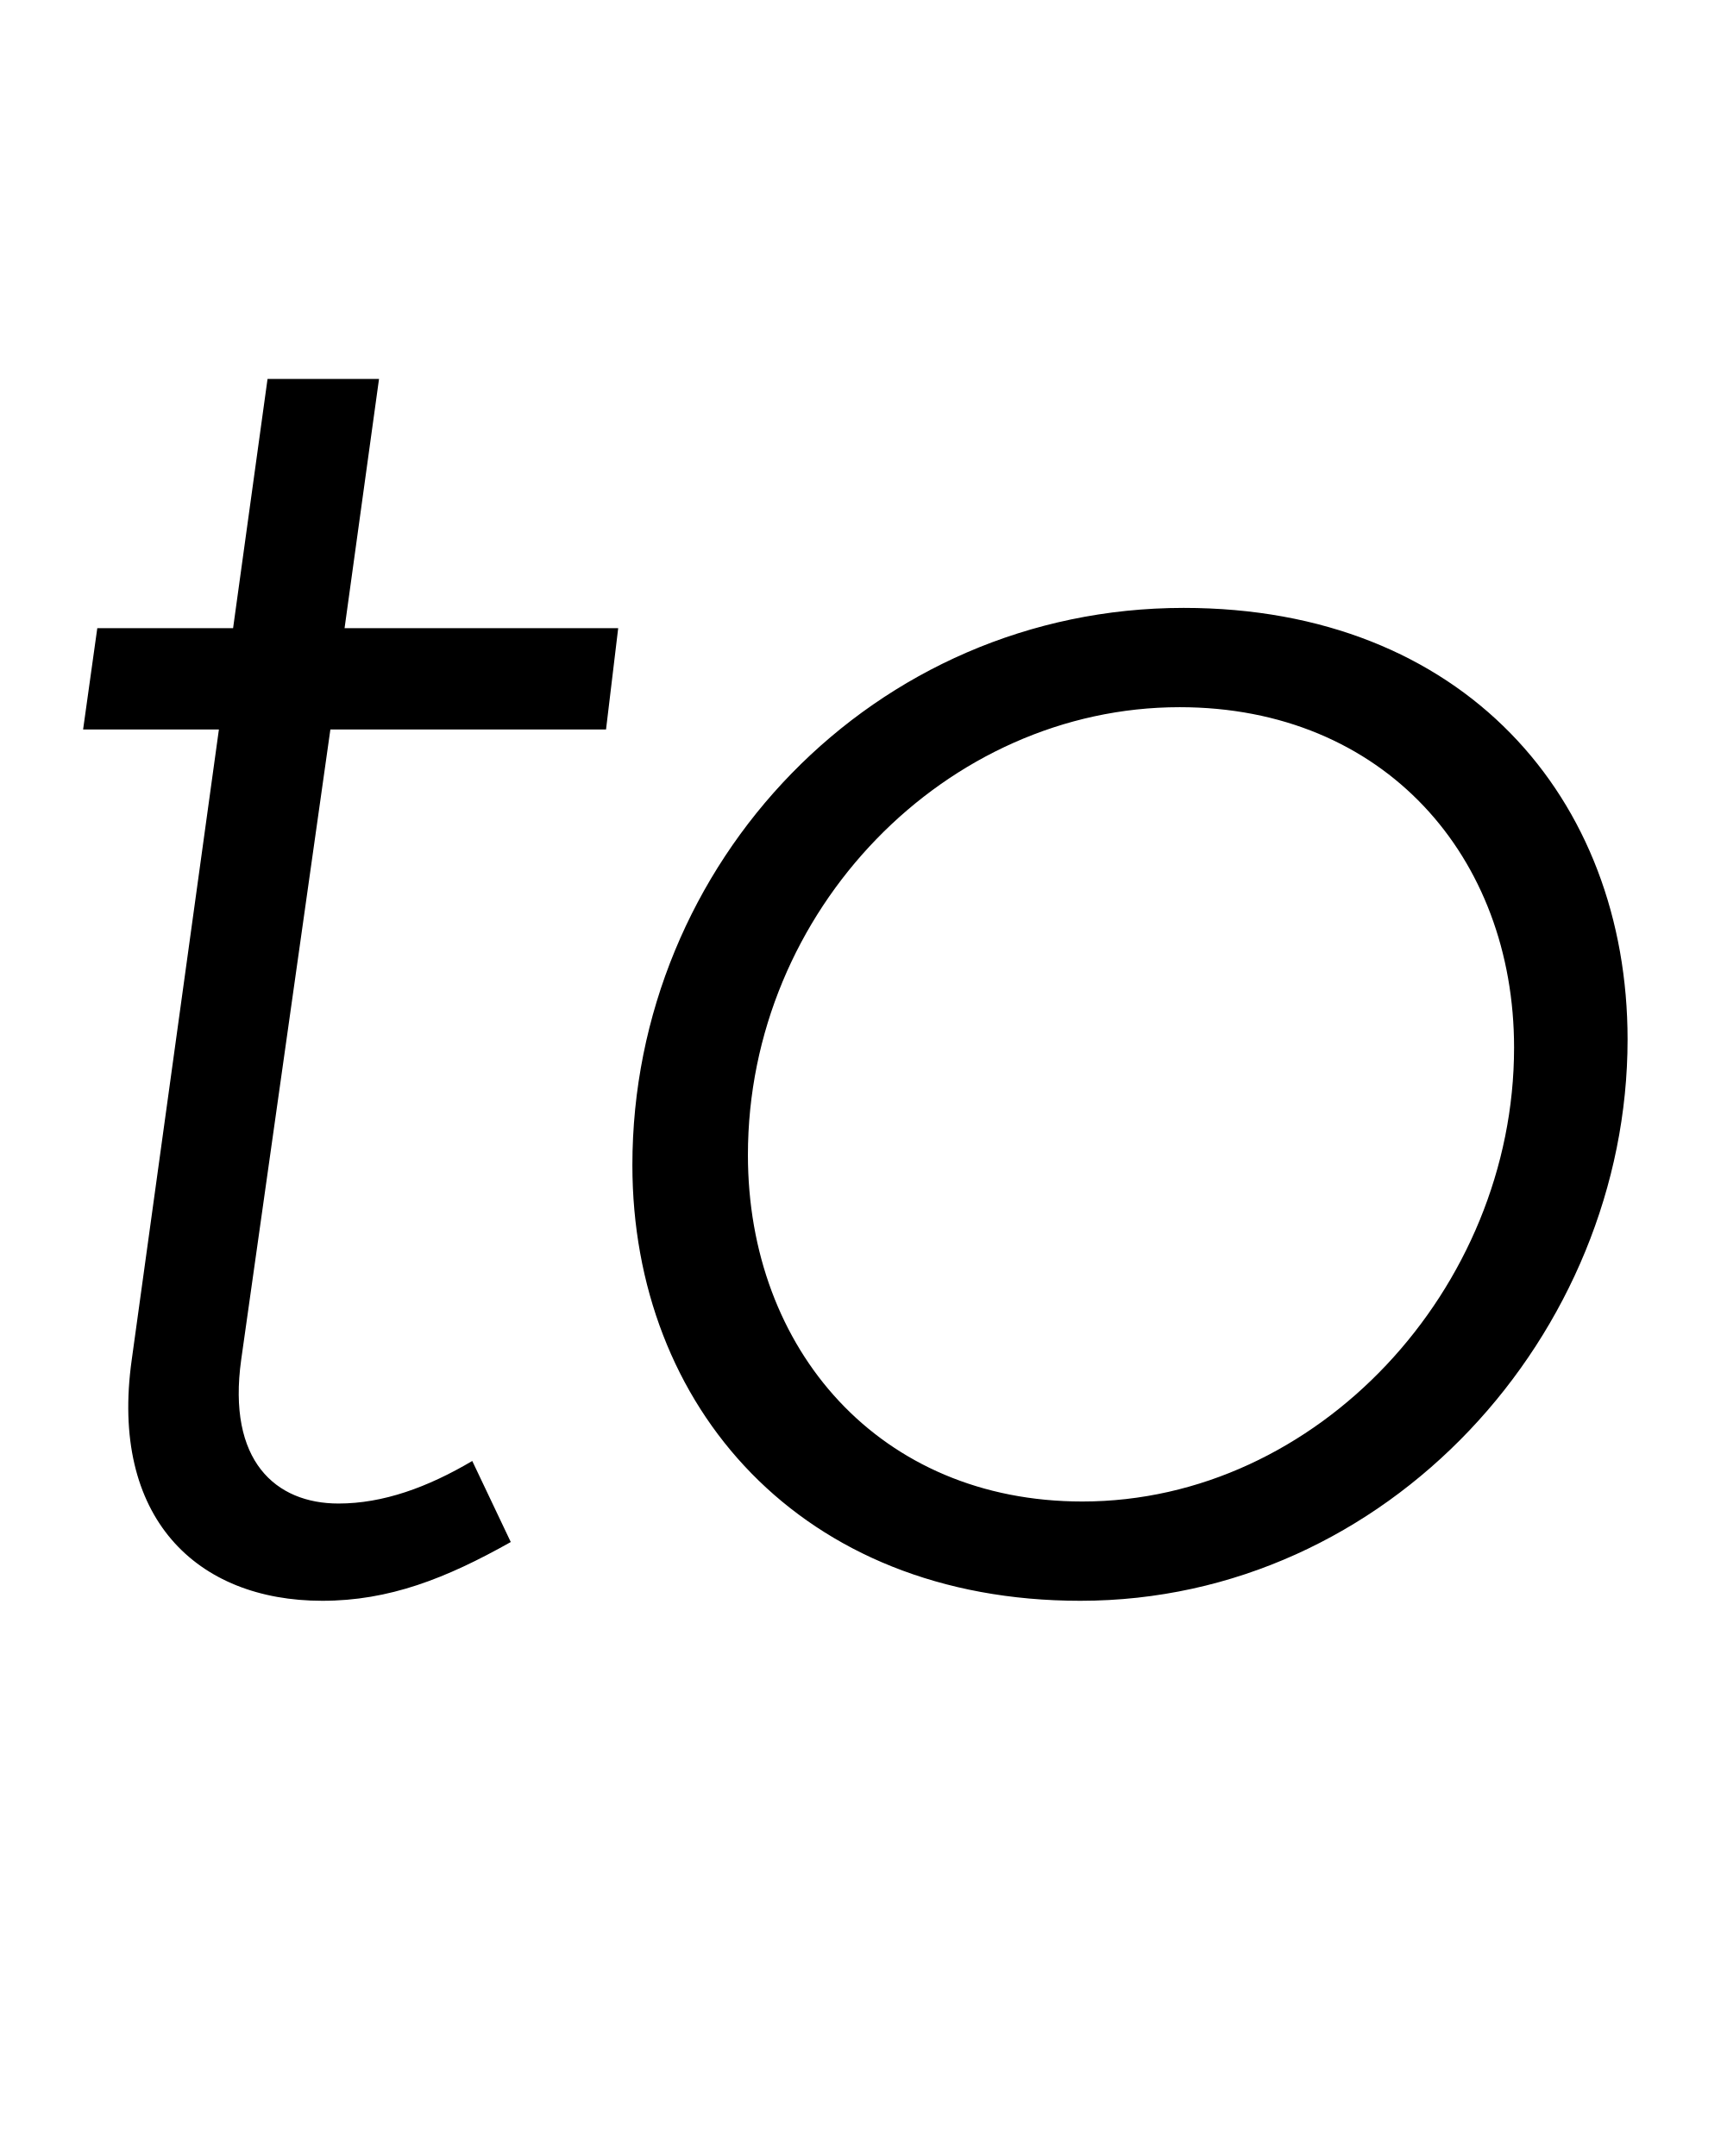
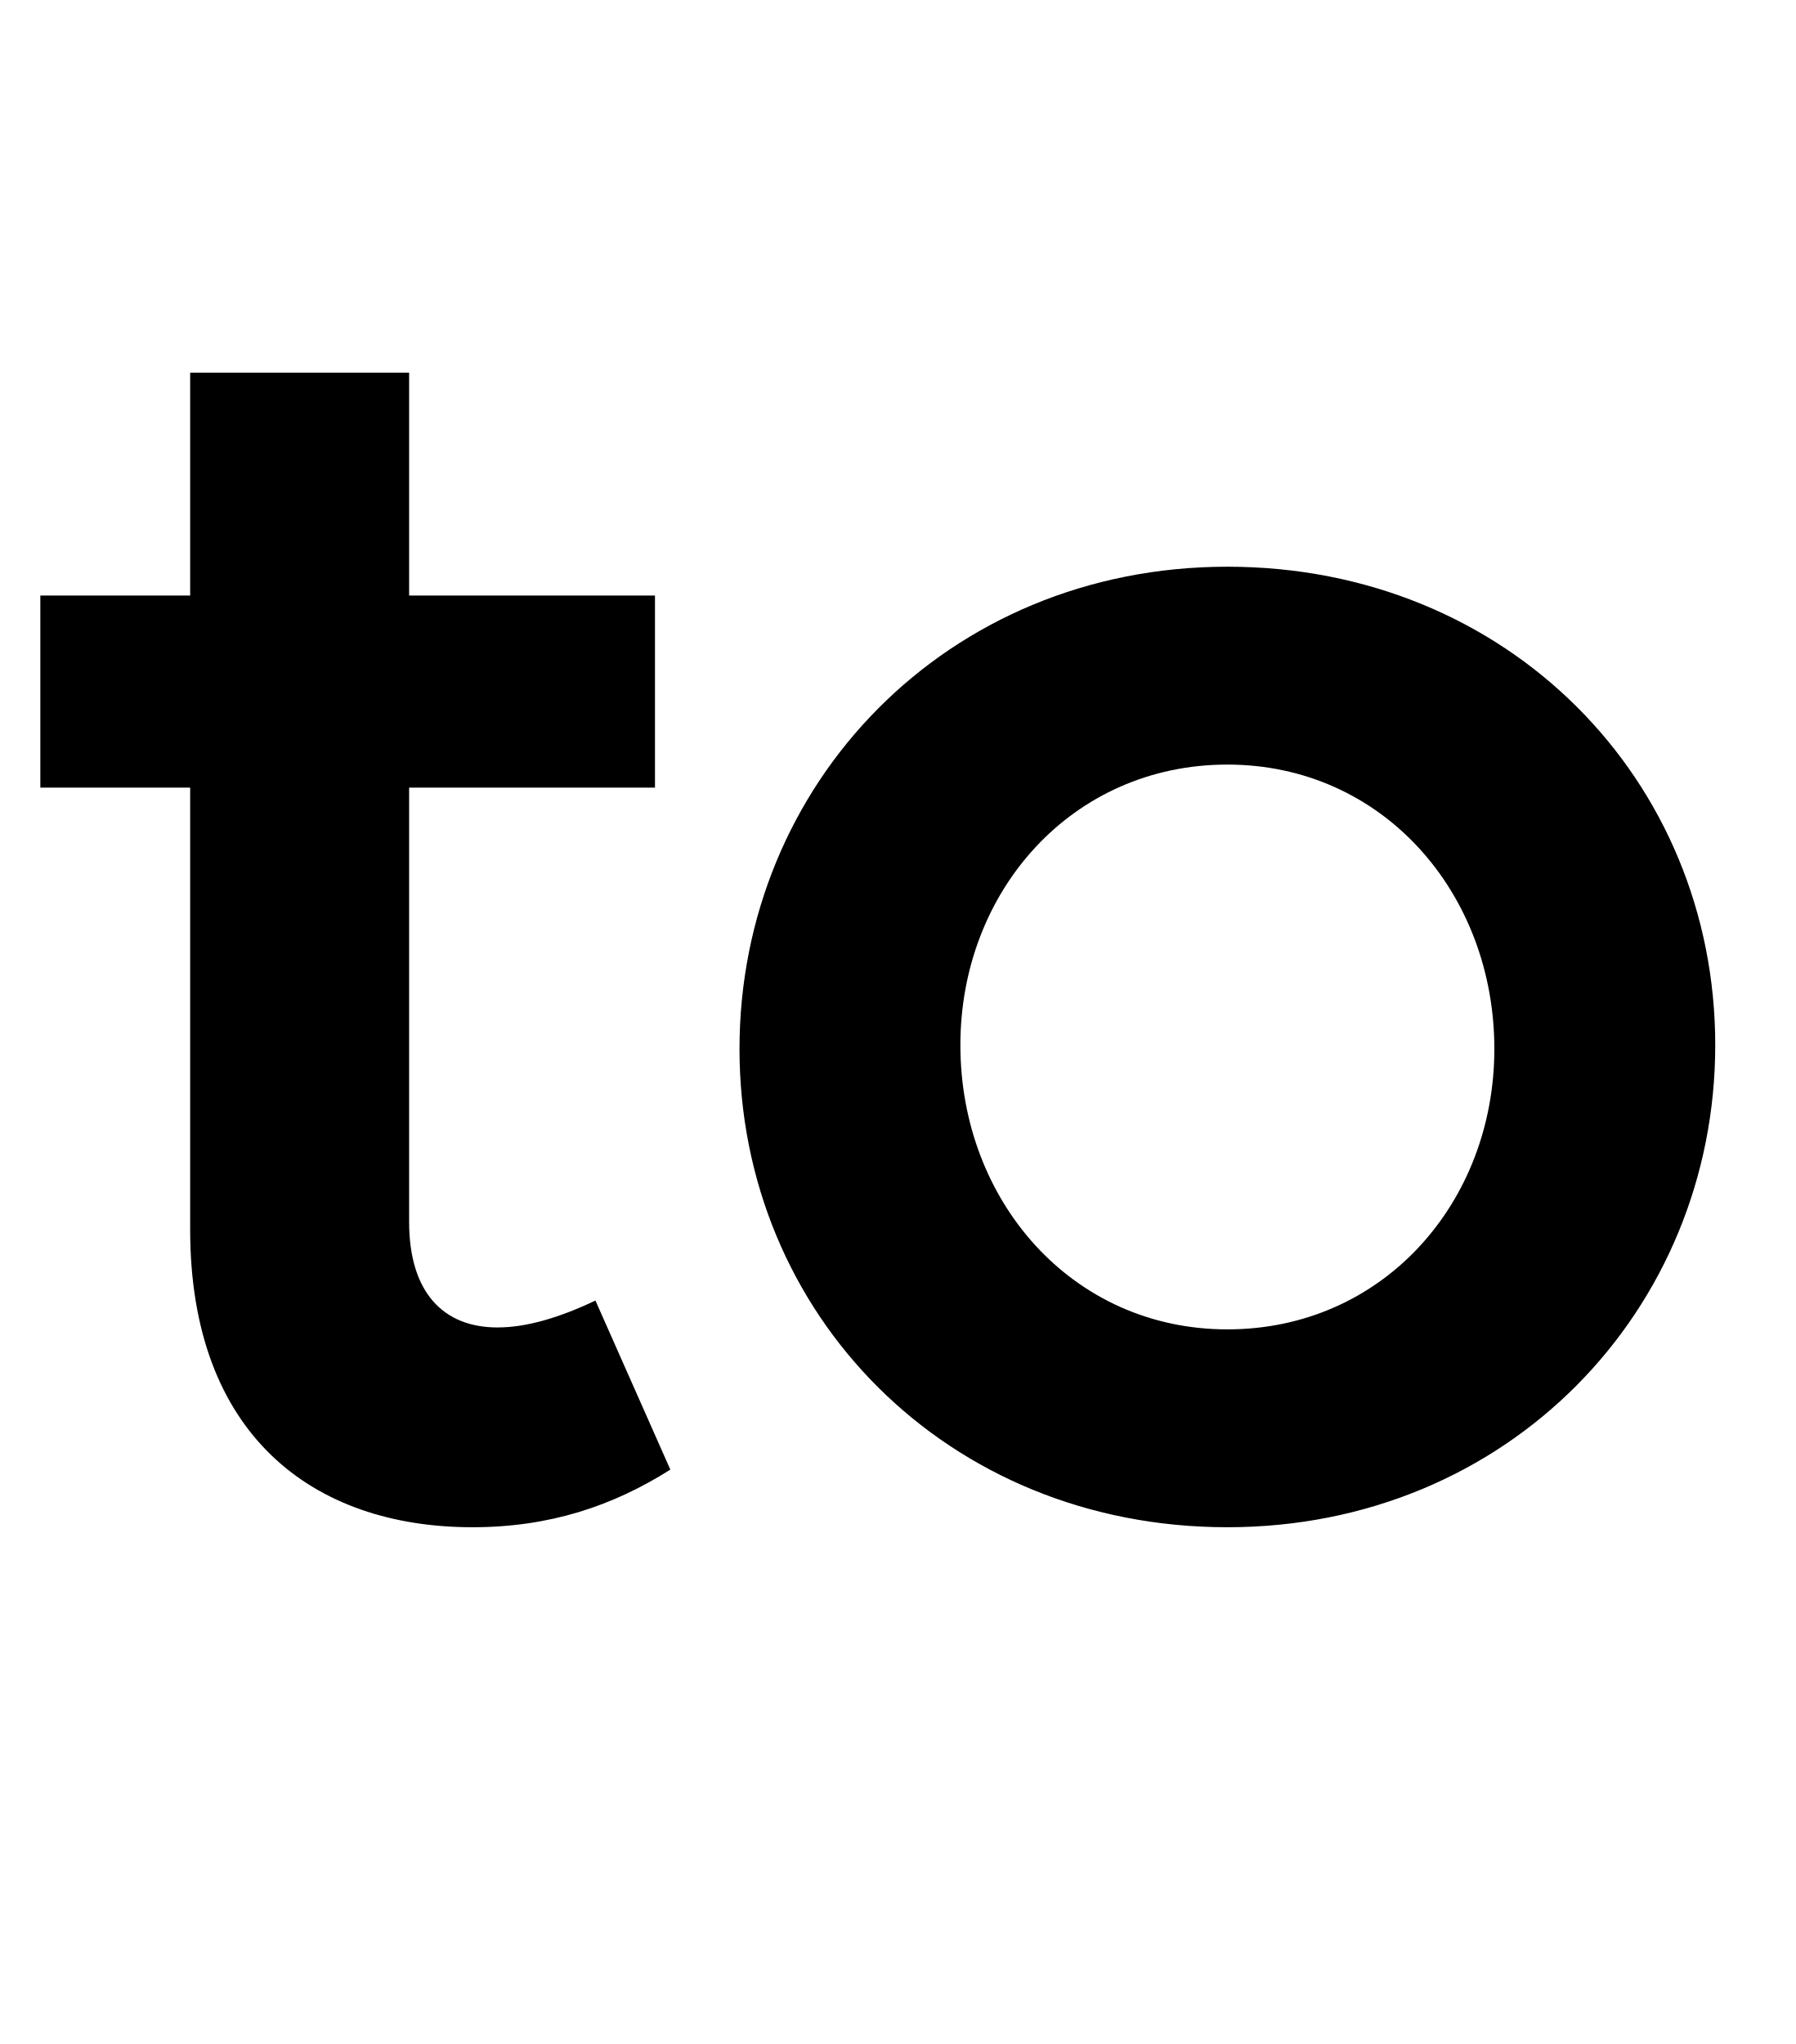
- <svg xmlns="http://www.w3.org/2000/svg" width="852" height="1064.002">
-   <path d="M108 360.002l-43 311c-11 78 32 119 94 119 33 0 61-11 93-29l-19-40c-22 13-44 21-66 21-31 0-55-21-48-71l44-311h136l6-50H170l17-123h-55l-17 123H48l-7 50zm695 153c0-119-81-213-219-213-153 0-272 126-272 275 0 119 83 215 221 215 152 0 270-132 270-277zm-56 4c0 119-97 224-213 224-100 0-165-75-165-171 0-121 98-221 213-221 101 0 165 74 165 168zm0 0" />
+ <svg xmlns="http://www.w3.org/2000/svg" width="935" height="1064.002">
+   <path d="M99 410.002v230c0 107 64 155 147 155 40 0 73-11 103-30l-39-88c-19 9-36 14-51 14-28 0-46-18-46-55v-226h128v-100H213v-116H99v116H21v100zm794 134c0-138-108-249-254-249s-254 113-254 251 108 249 254 249 254-113 254-251zm-115 2c0 80-58 146-139 146s-139-67-139-148c0-80 58-146 139-146s139 67 139 148zm0 0" />
</svg>
